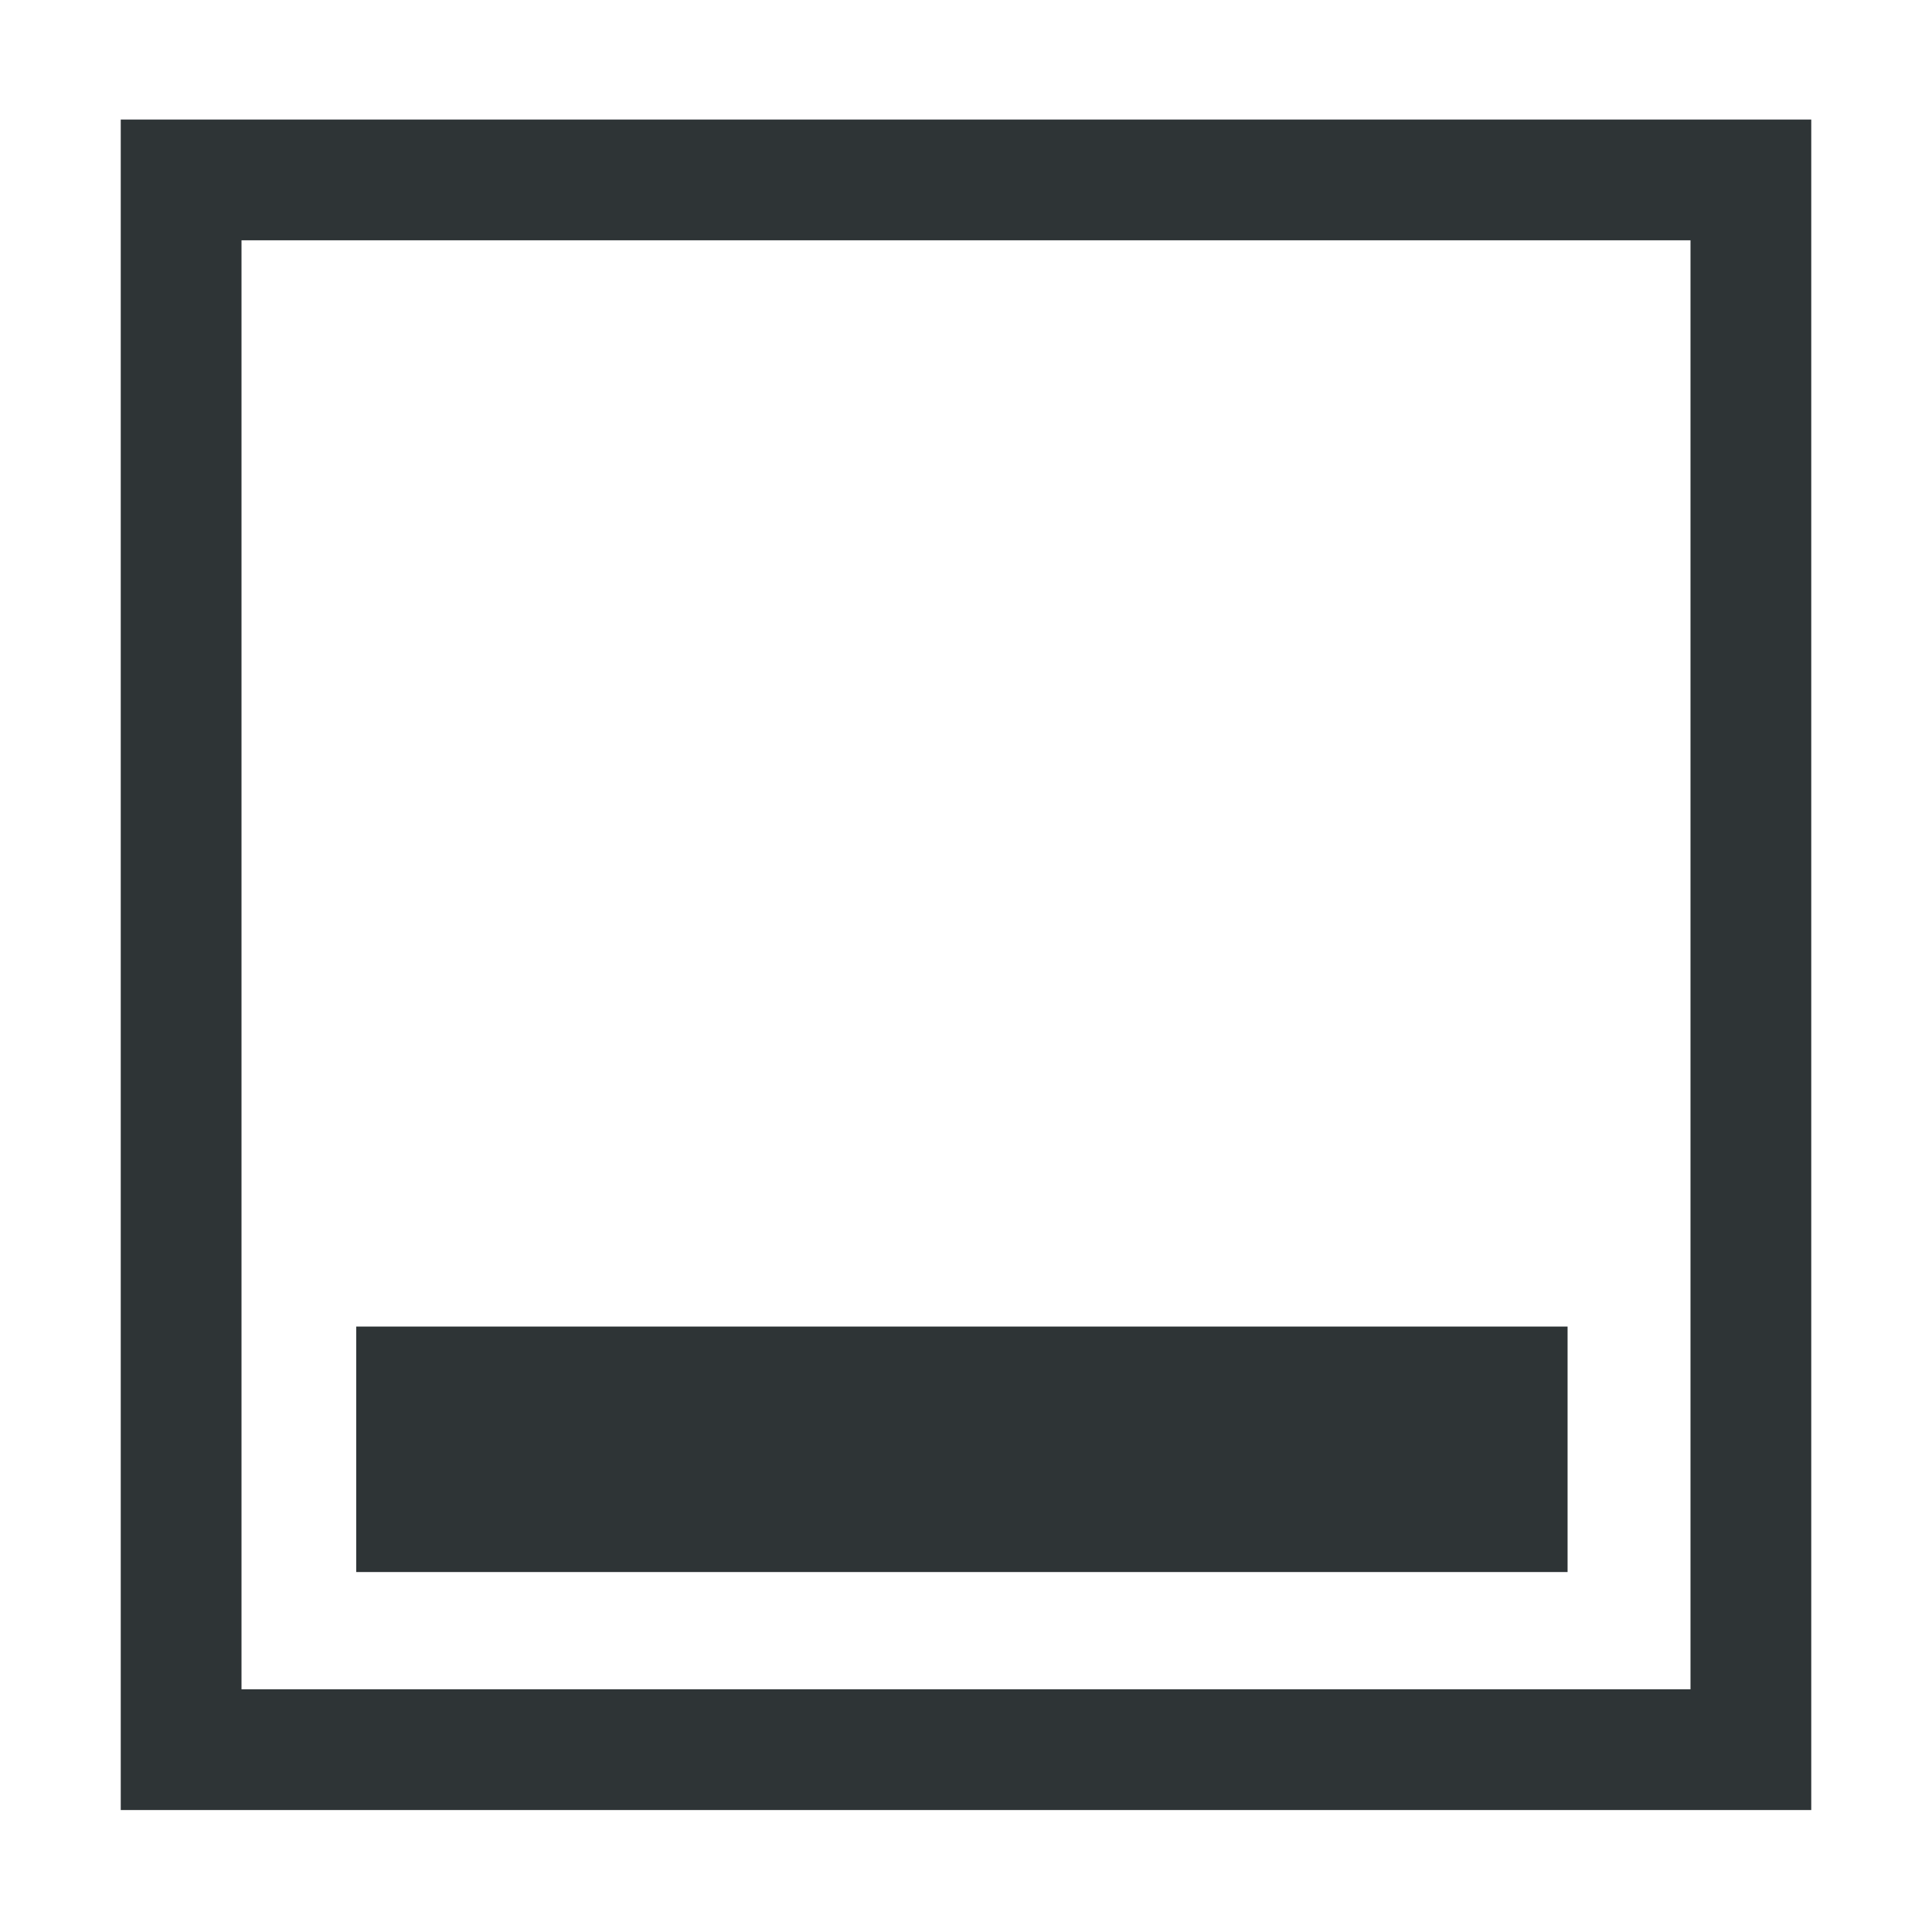
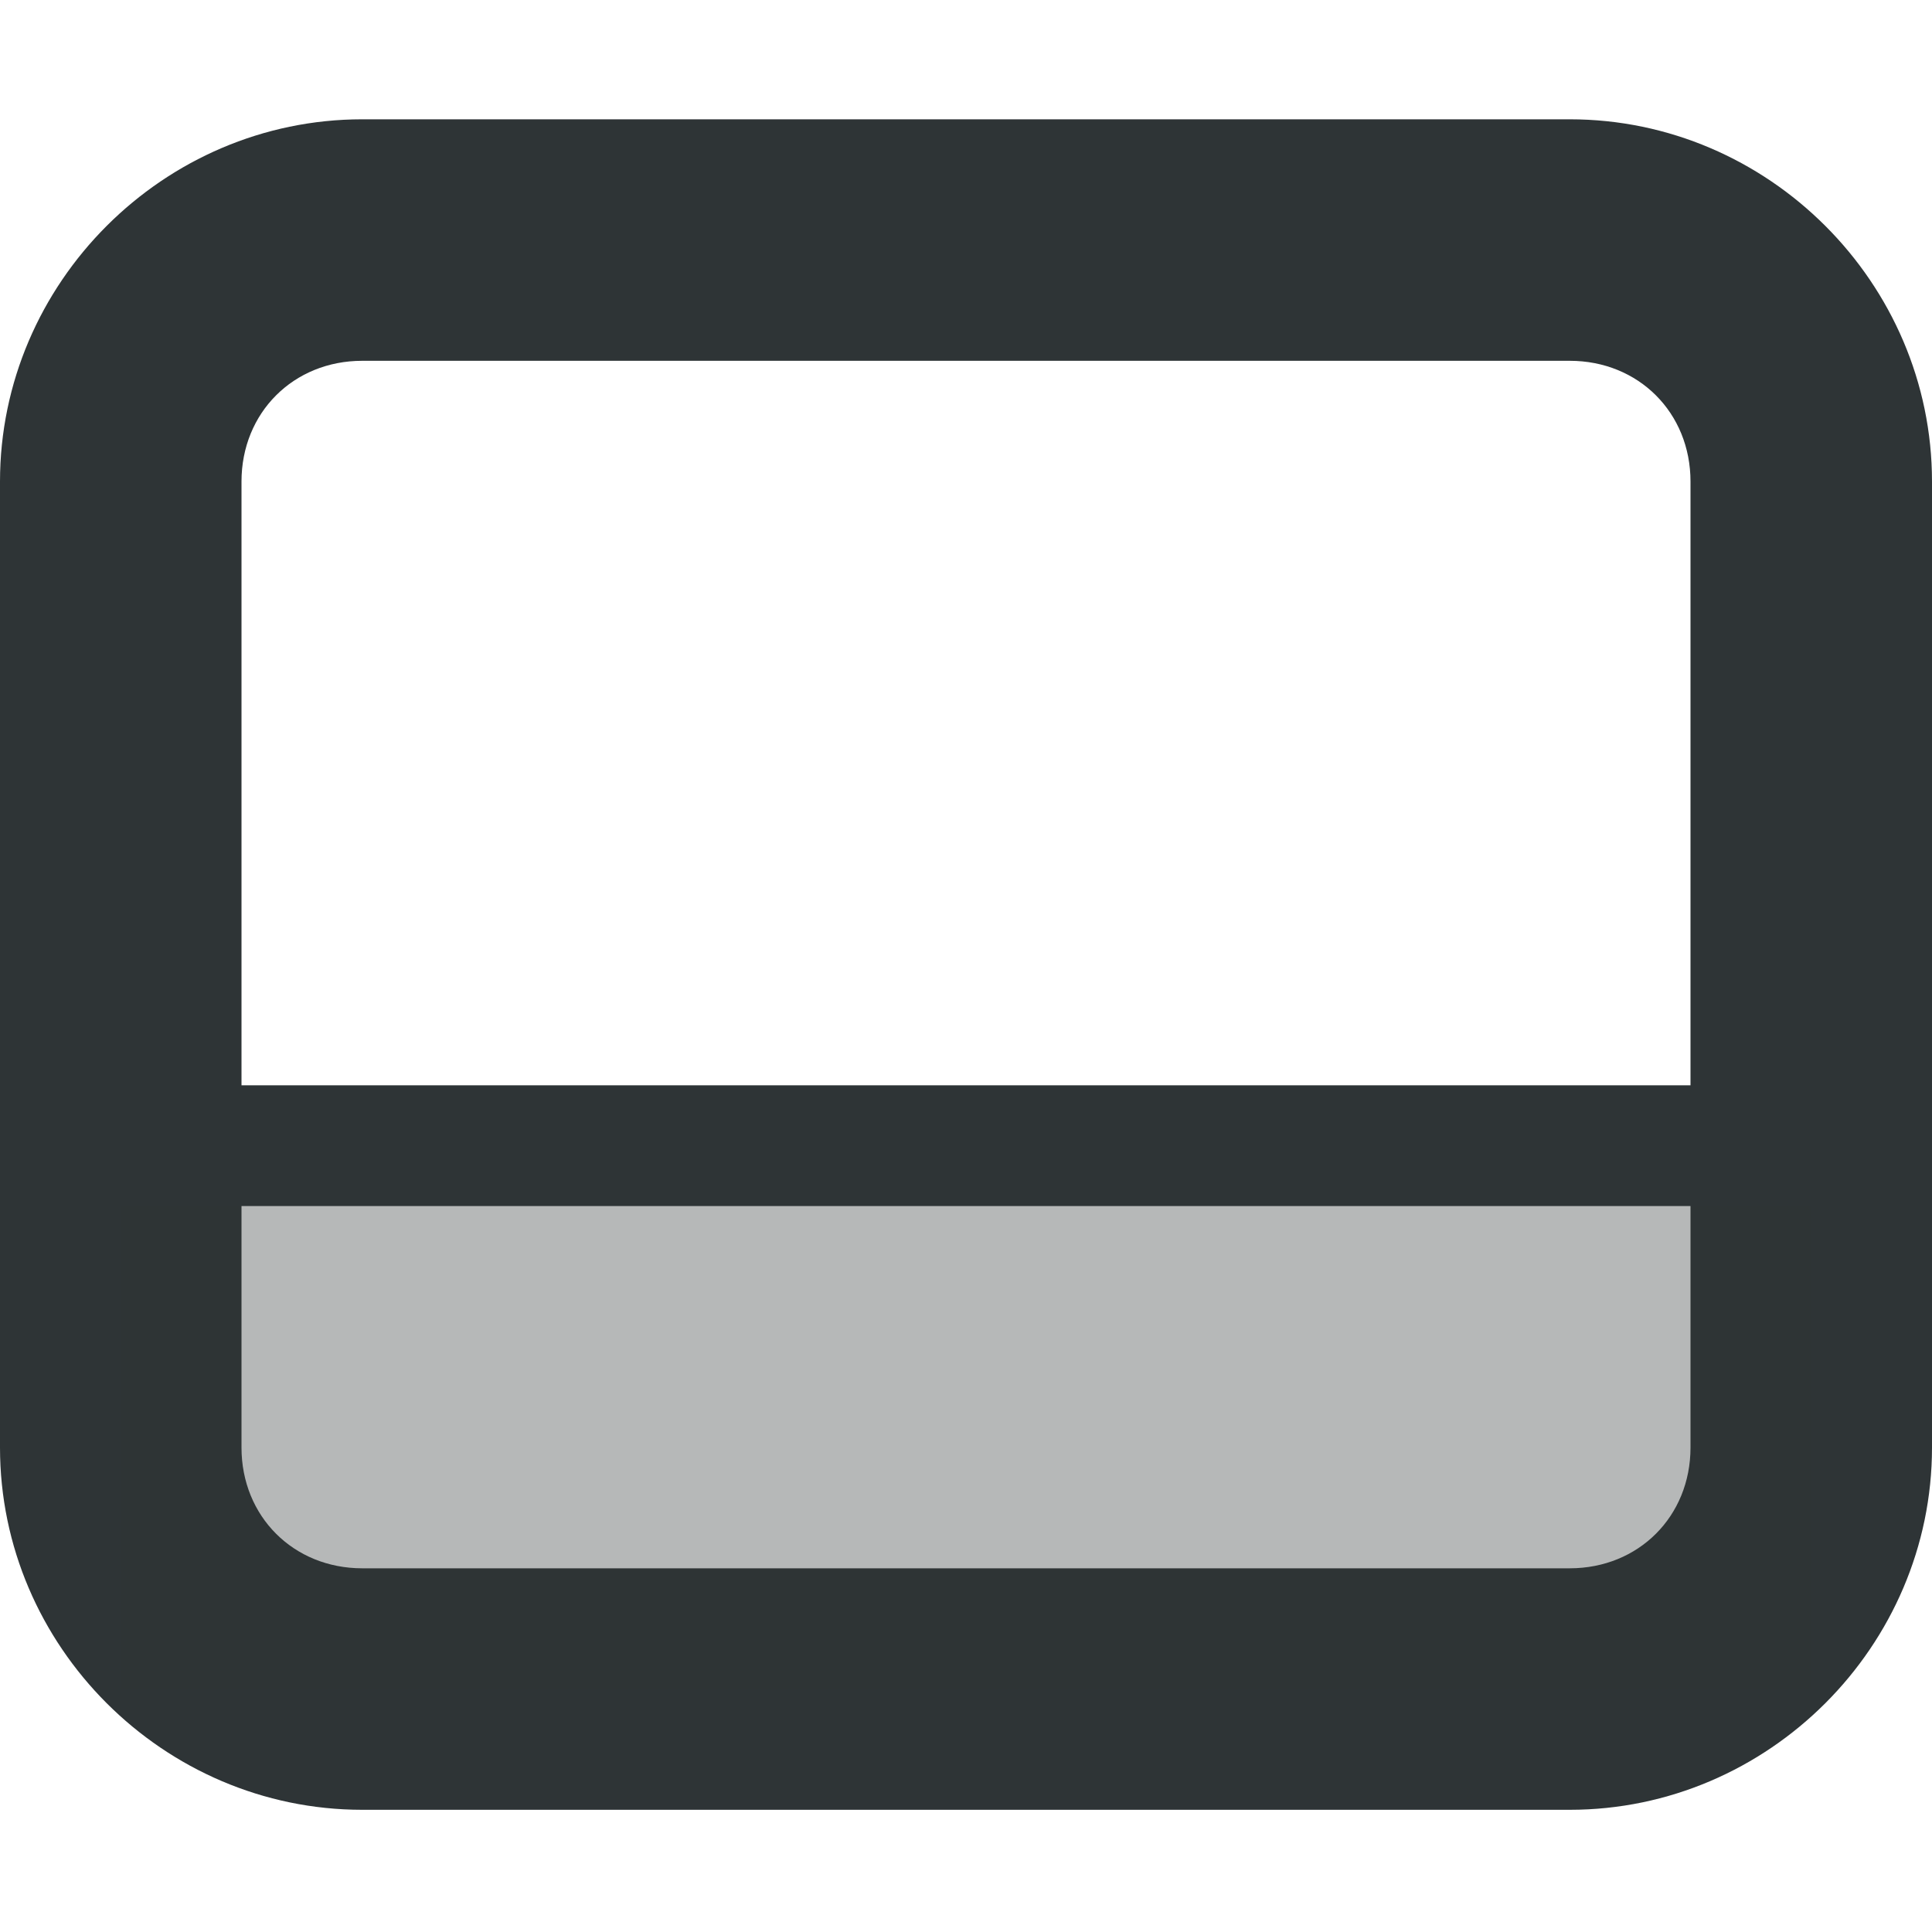
- <svg xmlns="http://www.w3.org/2000/svg" width="16" height="16">
-   <g color="#000" fill="#2e3436">
-     <path d="M1 .99v14h14v-14zm1 1h12v12H2z" style="line-height:normal;font-variant-ligatures:normal;font-variant-position:normal;font-variant-caps:normal;font-variant-numeric:normal;font-variant-alternates:normal;font-feature-settings:normal;text-indent:0;text-align:start;text-decoration-line:none;text-decoration-style:solid;text-decoration-color:#000;text-transform:none;text-orientation:mixed;shape-padding:0;isolation:auto;mix-blend-mode:normal;marker:none" font-weight="400" font-family="sans-serif" overflow="visible" />
-     <path d="M2.95 10.986h10.032v2.033H2.95z" style="marker:none" overflow="visible" />
+ <svg xmlns="http://www.w3.org/2000/svg" height="16px" viewBox="0 0 16 16" width="16px">
+   <filter id="a" height="100%" width="100%" x="0%" y="0%">
+     <feColorMatrix in="SourceGraphic" type="matrix" values="0 0 0 0 1 0 0 0 0 1 0 0 0 0 1 0 0 0 1 0" />
+   </filter>
+   <mask id="b">
+     <g filter="url(#a)">
+       <path d="m 0 0 h 16 v 16 h -16 z" fill-opacity="0.3" />
+     </g>
+   </mask>
+   <clipPath id="c">
+     <path d="m 0 0 h 800 v 800 h -800 z" />
+   </clipPath>
+   <mask id="d">
+     <g filter="url(#a)">
+       <path d="m 0 0 h 16 v 16 h -16 z" fill-opacity="0.35" />
+     </g>
+   </mask>
+   <clipPath id="e">
+     <path d="m 0 0 h 800 v 800 h -800 z" />
+   </clipPath>
+   <mask id="f">
+     <g filter="url(#a)">
+       <path d="m 0 0 h 16 v 16 h -16 z" fill-opacity="0.35" />
+     </g>
+   </mask>
+   <clipPath id="g">
+     <path d="m 0 0 h 800 v 800 h -800 z" />
+   </clipPath>
+   <mask id="h">
+     <g filter="url(#a)">
+       <path d="m 0 0 h 16 v 16 h -16 z" fill-opacity="0.35" />
+     </g>
+   </mask>
+   <clipPath id="i">
+     <path d="m 0 0 h 800 v 800 h -800 z" />
+   </clipPath>
+   <mask id="j">
+     <g filter="url(#a)">
+       <path d="m 0 0 h 16 v 16 h -16 z" fill-opacity="0.35" />
+     </g>
+   </mask>
+   <clipPath id="k">
+     <path d="m 0 0 h 800 v 800 h -800 z" />
+   </clipPath>
+   <g fill="#2e3436">
+     <path d="m 3 0.988 c -1.645 0 -3 1.355 -3 3 v 8 c 0 1.645 1.355 3 3 3 h 10 c 1.645 0 3 -1.355 3 -3 v -8 c 0 -1.645 -1.355 -3 -3 -3 z m 0 2 h 10 c 0.57 0 1 0.43 1 1 v 8 c 0 0.57 -0.43 1 -1 1 h -10 c -0.57 0 -1 -0.43 -1 -1 v -8 c 0 -0.57 0.43 -1 1 -1 z m 0 0" />
+     <path d="m 15 9.488 h -14 v 4.5 h 14 z m 0 0" fill-opacity="0.35" />
+     <path d="m 1 9.988 v -1 h 14 v 1 z m 0 0" />
+   </g>
+   <g clip-path="url(#c)" mask="url(#b)" transform="matrix(1 0 0 1 -380 -340.0117)">
+     <path d="m 142.5 351 h 10.449 c -1.184 0.492 -1.297 2.457 0 3 h -10.449 z m 0 0" fill="#2e3436" />
+   </g>
+   <g clip-path="url(#e)" mask="url(#d)" transform="matrix(1 0 0 1 -380 -340.0117)">
+     <path d="m 104 502 c 0 0.551 -0.449 1 -1 1 s -1 -0.449 -1 -1 s 0.449 -1 1 -1 s 1 0.449 1 1 z m 0 0" fill="#2e3436" />
+   </g>
+   <g clip-path="url(#g)" mask="url(#f)" transform="matrix(1 0 0 1 -380 -340.0117)">
+     <path d="m 106 501 v 2 h 8 v -2 z m 0 0" fill="#2e3436" fill-rule="evenodd" />
+   </g>
+   <g clip-path="url(#i)" mask="url(#h)" transform="matrix(1 0 0 1 -380 -340.0117)">
+     <path d="m 104 514 c 0 0.551 -0.449 1 -1 1 s -1 -0.449 -1 -1 s 0.449 -1 1 -1 s 1 0.449 1 1 z m 0 0" fill="#2e3436" />
+   </g>
+   <g clip-path="url(#k)" mask="url(#j)" transform="matrix(1 0 0 1 -380 -340.0117)">
+     <path d="m 106 513 v 2 h 8 v -2 z m 0 0" fill="#2e3436" fill-rule="evenodd" />
  </g>
</svg>
